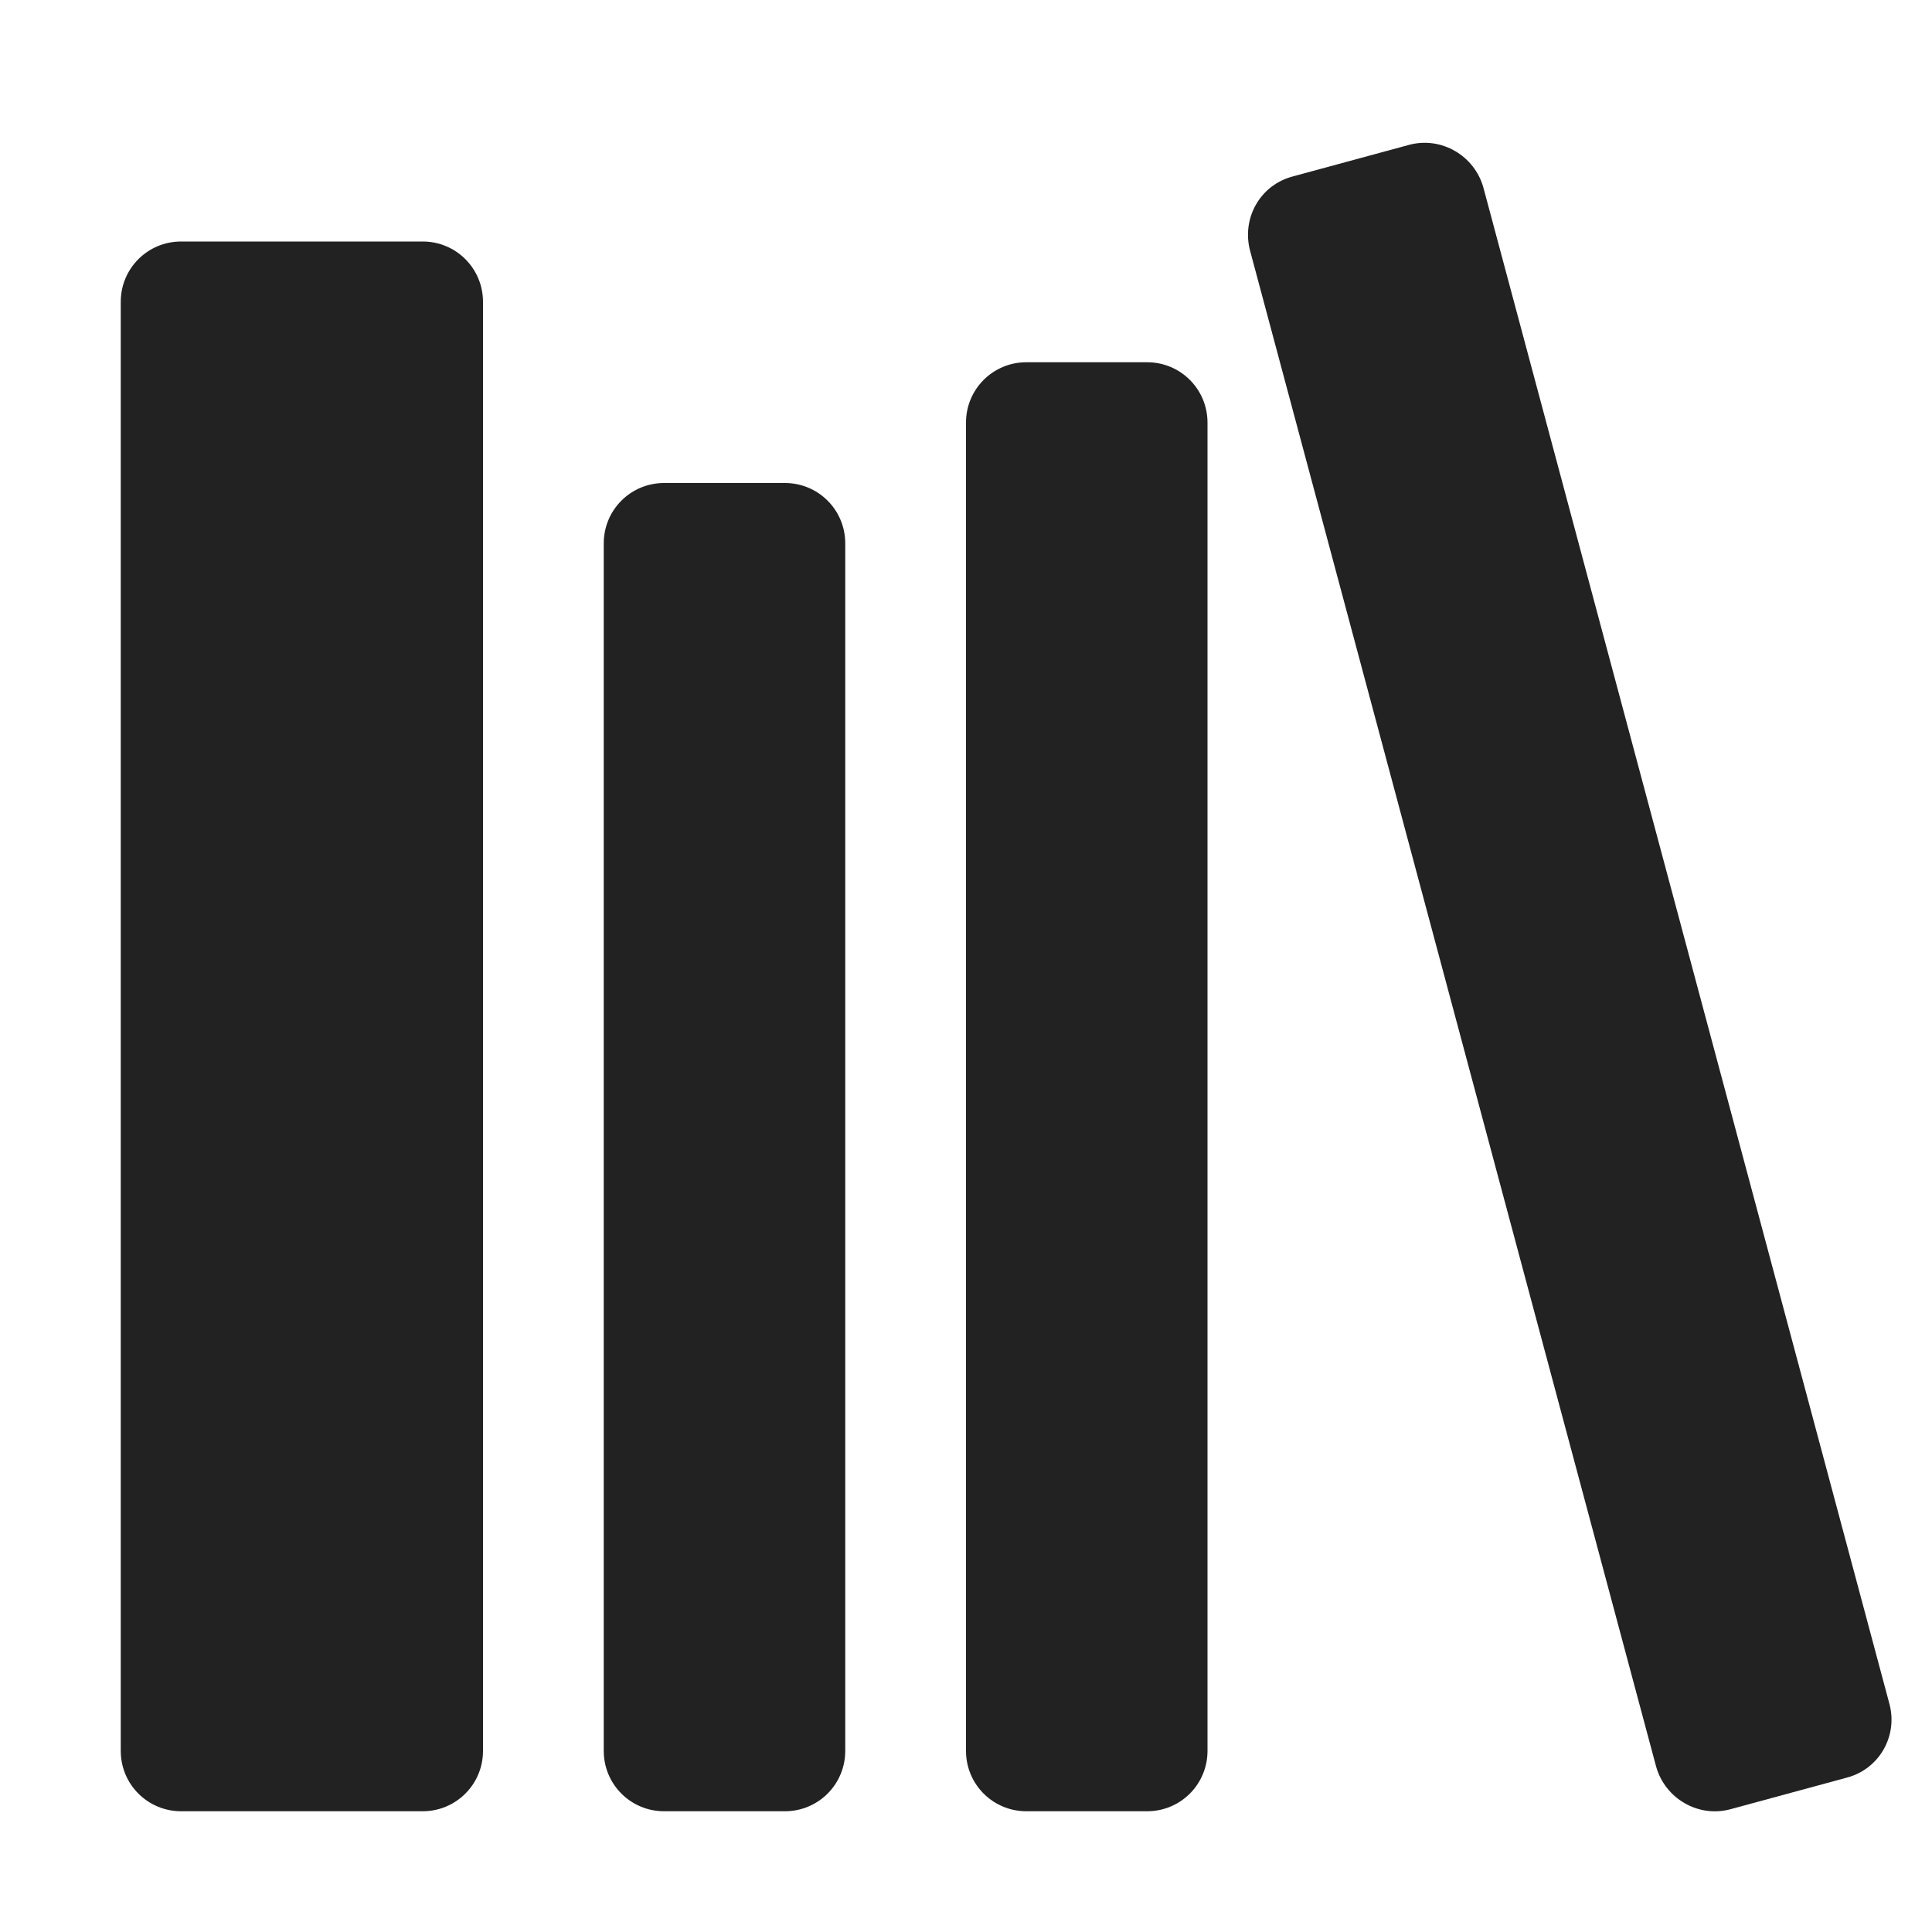
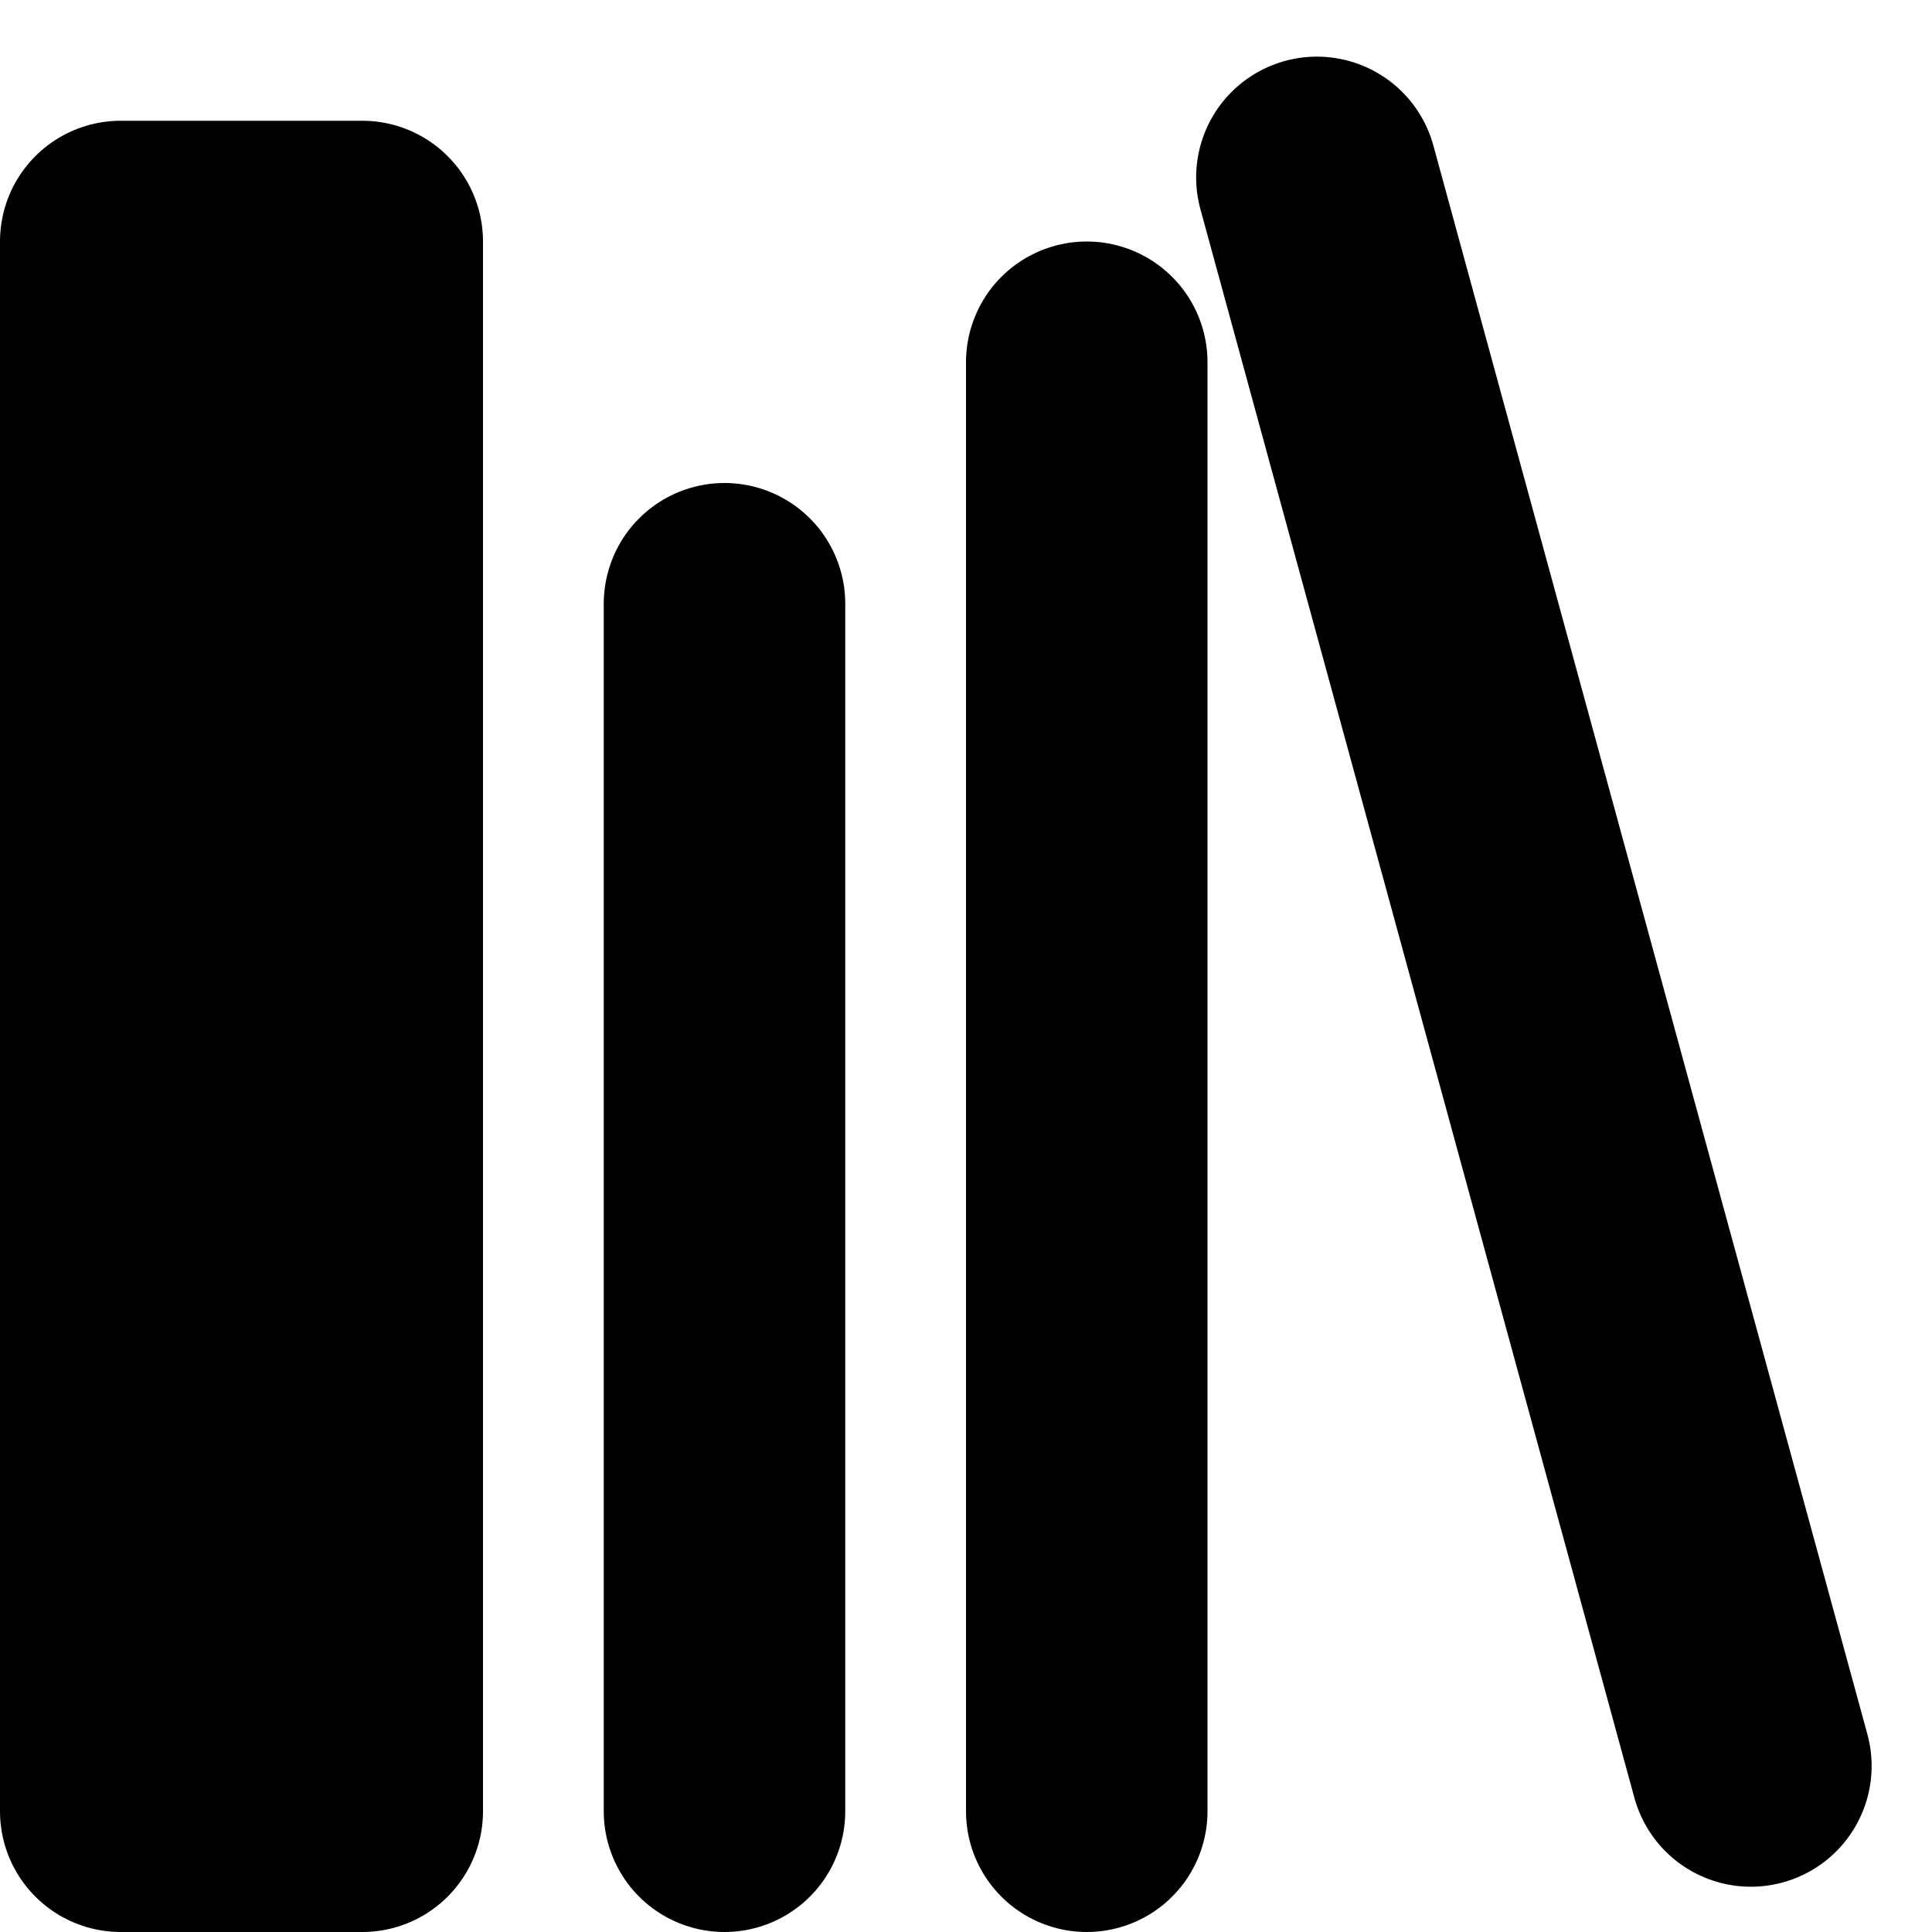
- <svg xmlns="http://www.w3.org/2000/svg" height="16px" viewBox="0 0 16 16" width="16px">
-   <g fill="#222222">
-     <path d="m 1.5 2 h 2 c 0.277 0 0.5 0.223 0.5 0.5 v 12 c 0 0.277 -0.223 0.5 -0.5 0.5 h -2 c -0.277 0 -0.5 -0.223 -0.5 -0.5 v -12 c 0 -0.277 0.223 -0.5 0.5 -0.5 z m 0 0" />
-     <path d="m 5.5 4 h 1 c 0.277 0 0.5 0.223 0.5 0.5 v 10 c 0 0.277 -0.223 0.5 -0.5 0.5 h -1 c -0.277 0 -0.5 -0.223 -0.5 -0.5 v -10 c 0 -0.277 0.223 -0.5 0.5 -0.5 z m 0 0" />
-     <path d="m 8.5 3 h 1 c 0.277 0 0.5 0.223 0.5 0.5 v 11 c 0 0.277 -0.223 0.5 -0.5 0.5 h -1 c -0.277 0 -0.5 -0.223 -0.5 -0.5 v -11 c 0 -0.277 0.223 -0.5 0.5 -0.5 z m 0 0" />
-     <path d="m 10.707 1.461 l 0.965 -0.262 c 0.266 -0.07 0.539 0.09 0.613 0.355 l 3.363 12.559 c 0.07 0.266 -0.086 0.539 -0.355 0.609 l -0.965 0.262 c -0.266 0.07 -0.539 -0.09 -0.613 -0.355 l -3.363 -12.555 c -0.07 -0.27 0.086 -0.543 0.355 -0.613 z m 0 0" />
-   </g>
+ <svg xmlns="http://www.w3.org/2000/svg" xmlns:ns1="https://www.gtk.org/grappa" ns1:rendering="symbolic" ns1:version="1" ns1:state-names="outline empty" ns1:state="0" id="svg1" width="16" height="16">
+   <path id="book1" class="transparent-fill foreground-stroke" style="" fill="none" fill-rule="nonzero" stroke="url(#gpa:foreground) rgb(0,0,0)" stroke-opacity="1" stroke-width="2" stroke-linecap="round" stroke-linejoin="round" stroke-miterlimit="4" d="M 1 15 L 1 2 L 3 2 L 3 15 Z" ns1:stroke="foreground" ns1:stroke-minwidth="25%" ns1:stroke-maxwidth="150%">
+   </path>
+   <path id="book2" class="transparent-fill foreground-stroke" style="" fill="none" fill-rule="nonzero" stroke="url(#gpa:foreground) rgb(0,0,0)" stroke-opacity="1" stroke-width="2" stroke-linecap="round" stroke-linejoin="miter" stroke-miterlimit="4" d="M 6 15 L 6 5" ns1:stroke="foreground" ns1:stroke-minwidth="25%" ns1:stroke-maxwidth="150%">
+   </path>
+   <path id="book3" class="transparent-fill foreground-stroke" style="" fill="none" fill-rule="nonzero" stroke="url(#gpa:foreground) rgb(0,0,0)" stroke-opacity="1" stroke-width="2" stroke-linecap="round" stroke-linejoin="miter" stroke-miterlimit="5.791" d="M 9 3 L 9 15" ns1:stroke="foreground" ns1:stroke-minwidth="25%" ns1:stroke-maxwidth="150%">
+   </path>
+   <path id="book4" class="transparent-fill foreground-stroke" style="" fill="none" fill-rule="nonzero" stroke="url(#gpa:foreground) rgb(0,0,0)" stroke-opacity="1" stroke-width="2" stroke-linecap="round" stroke-linejoin="round" stroke-miterlimit="4" d="M 10.906 1.469 L 14.5 14.625" ns1:stroke="foreground" ns1:stroke-minwidth="25%" ns1:stroke-maxwidth="150%">
+   </path>
</svg>
